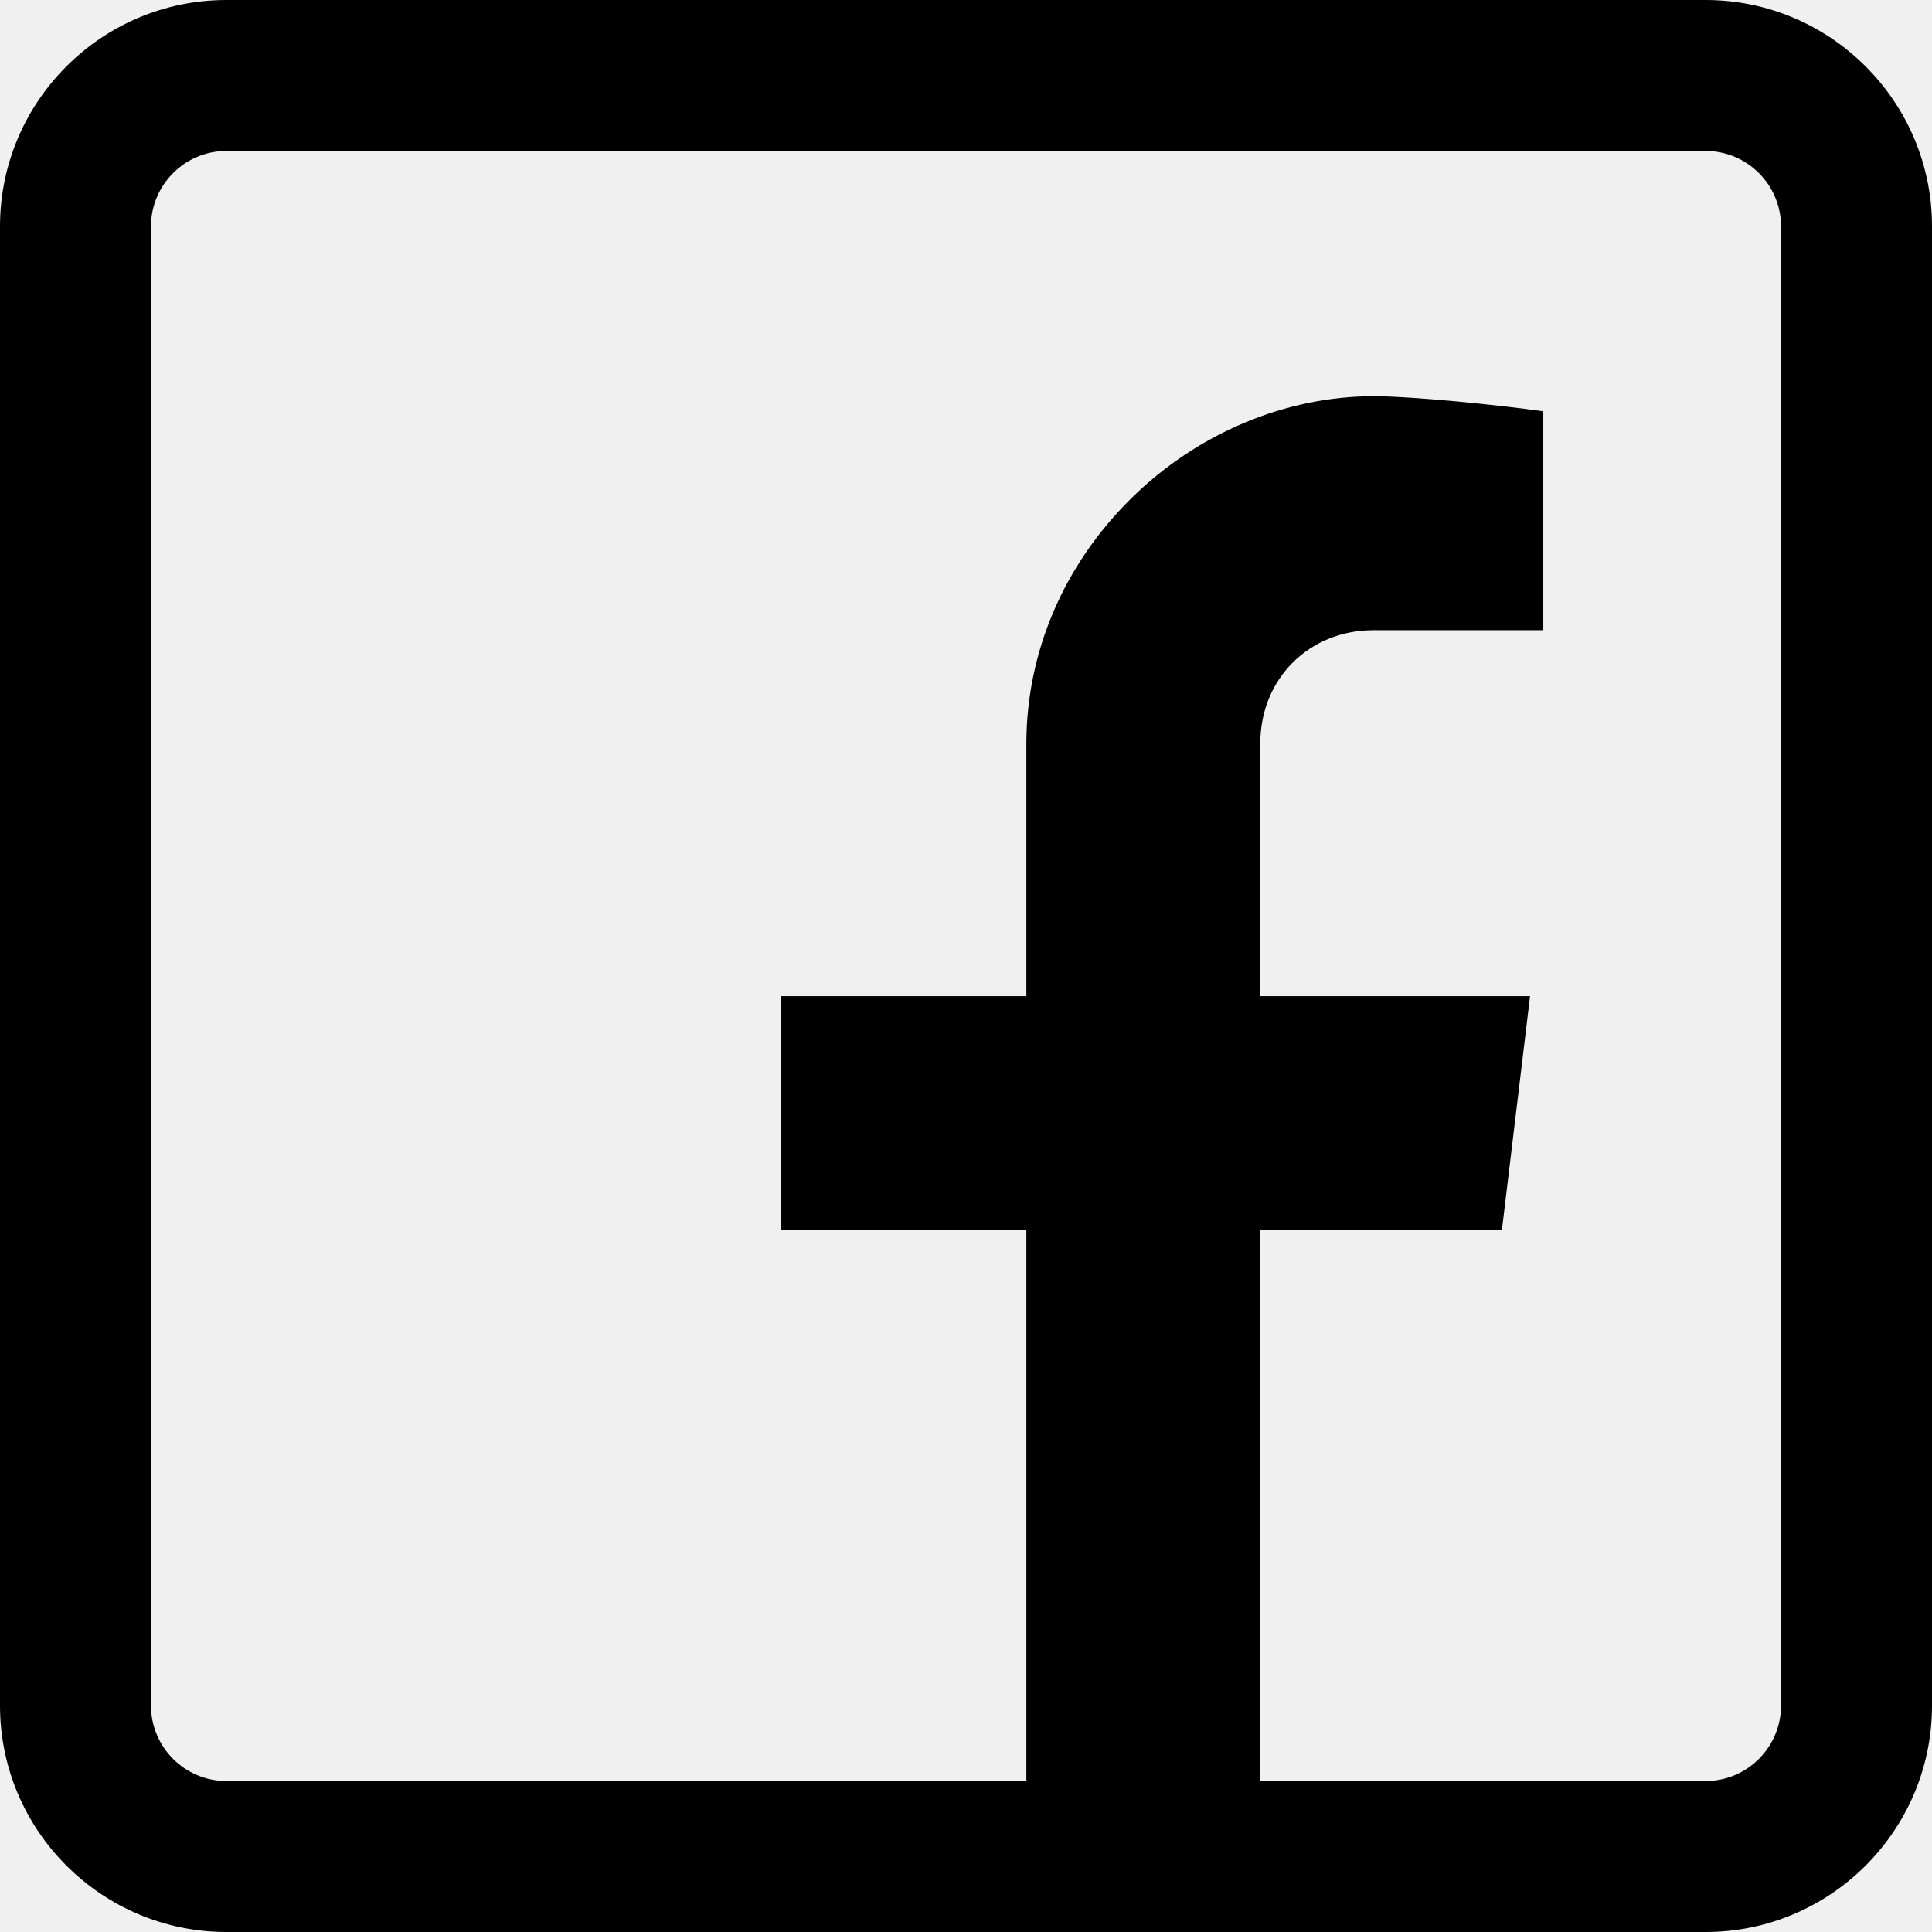
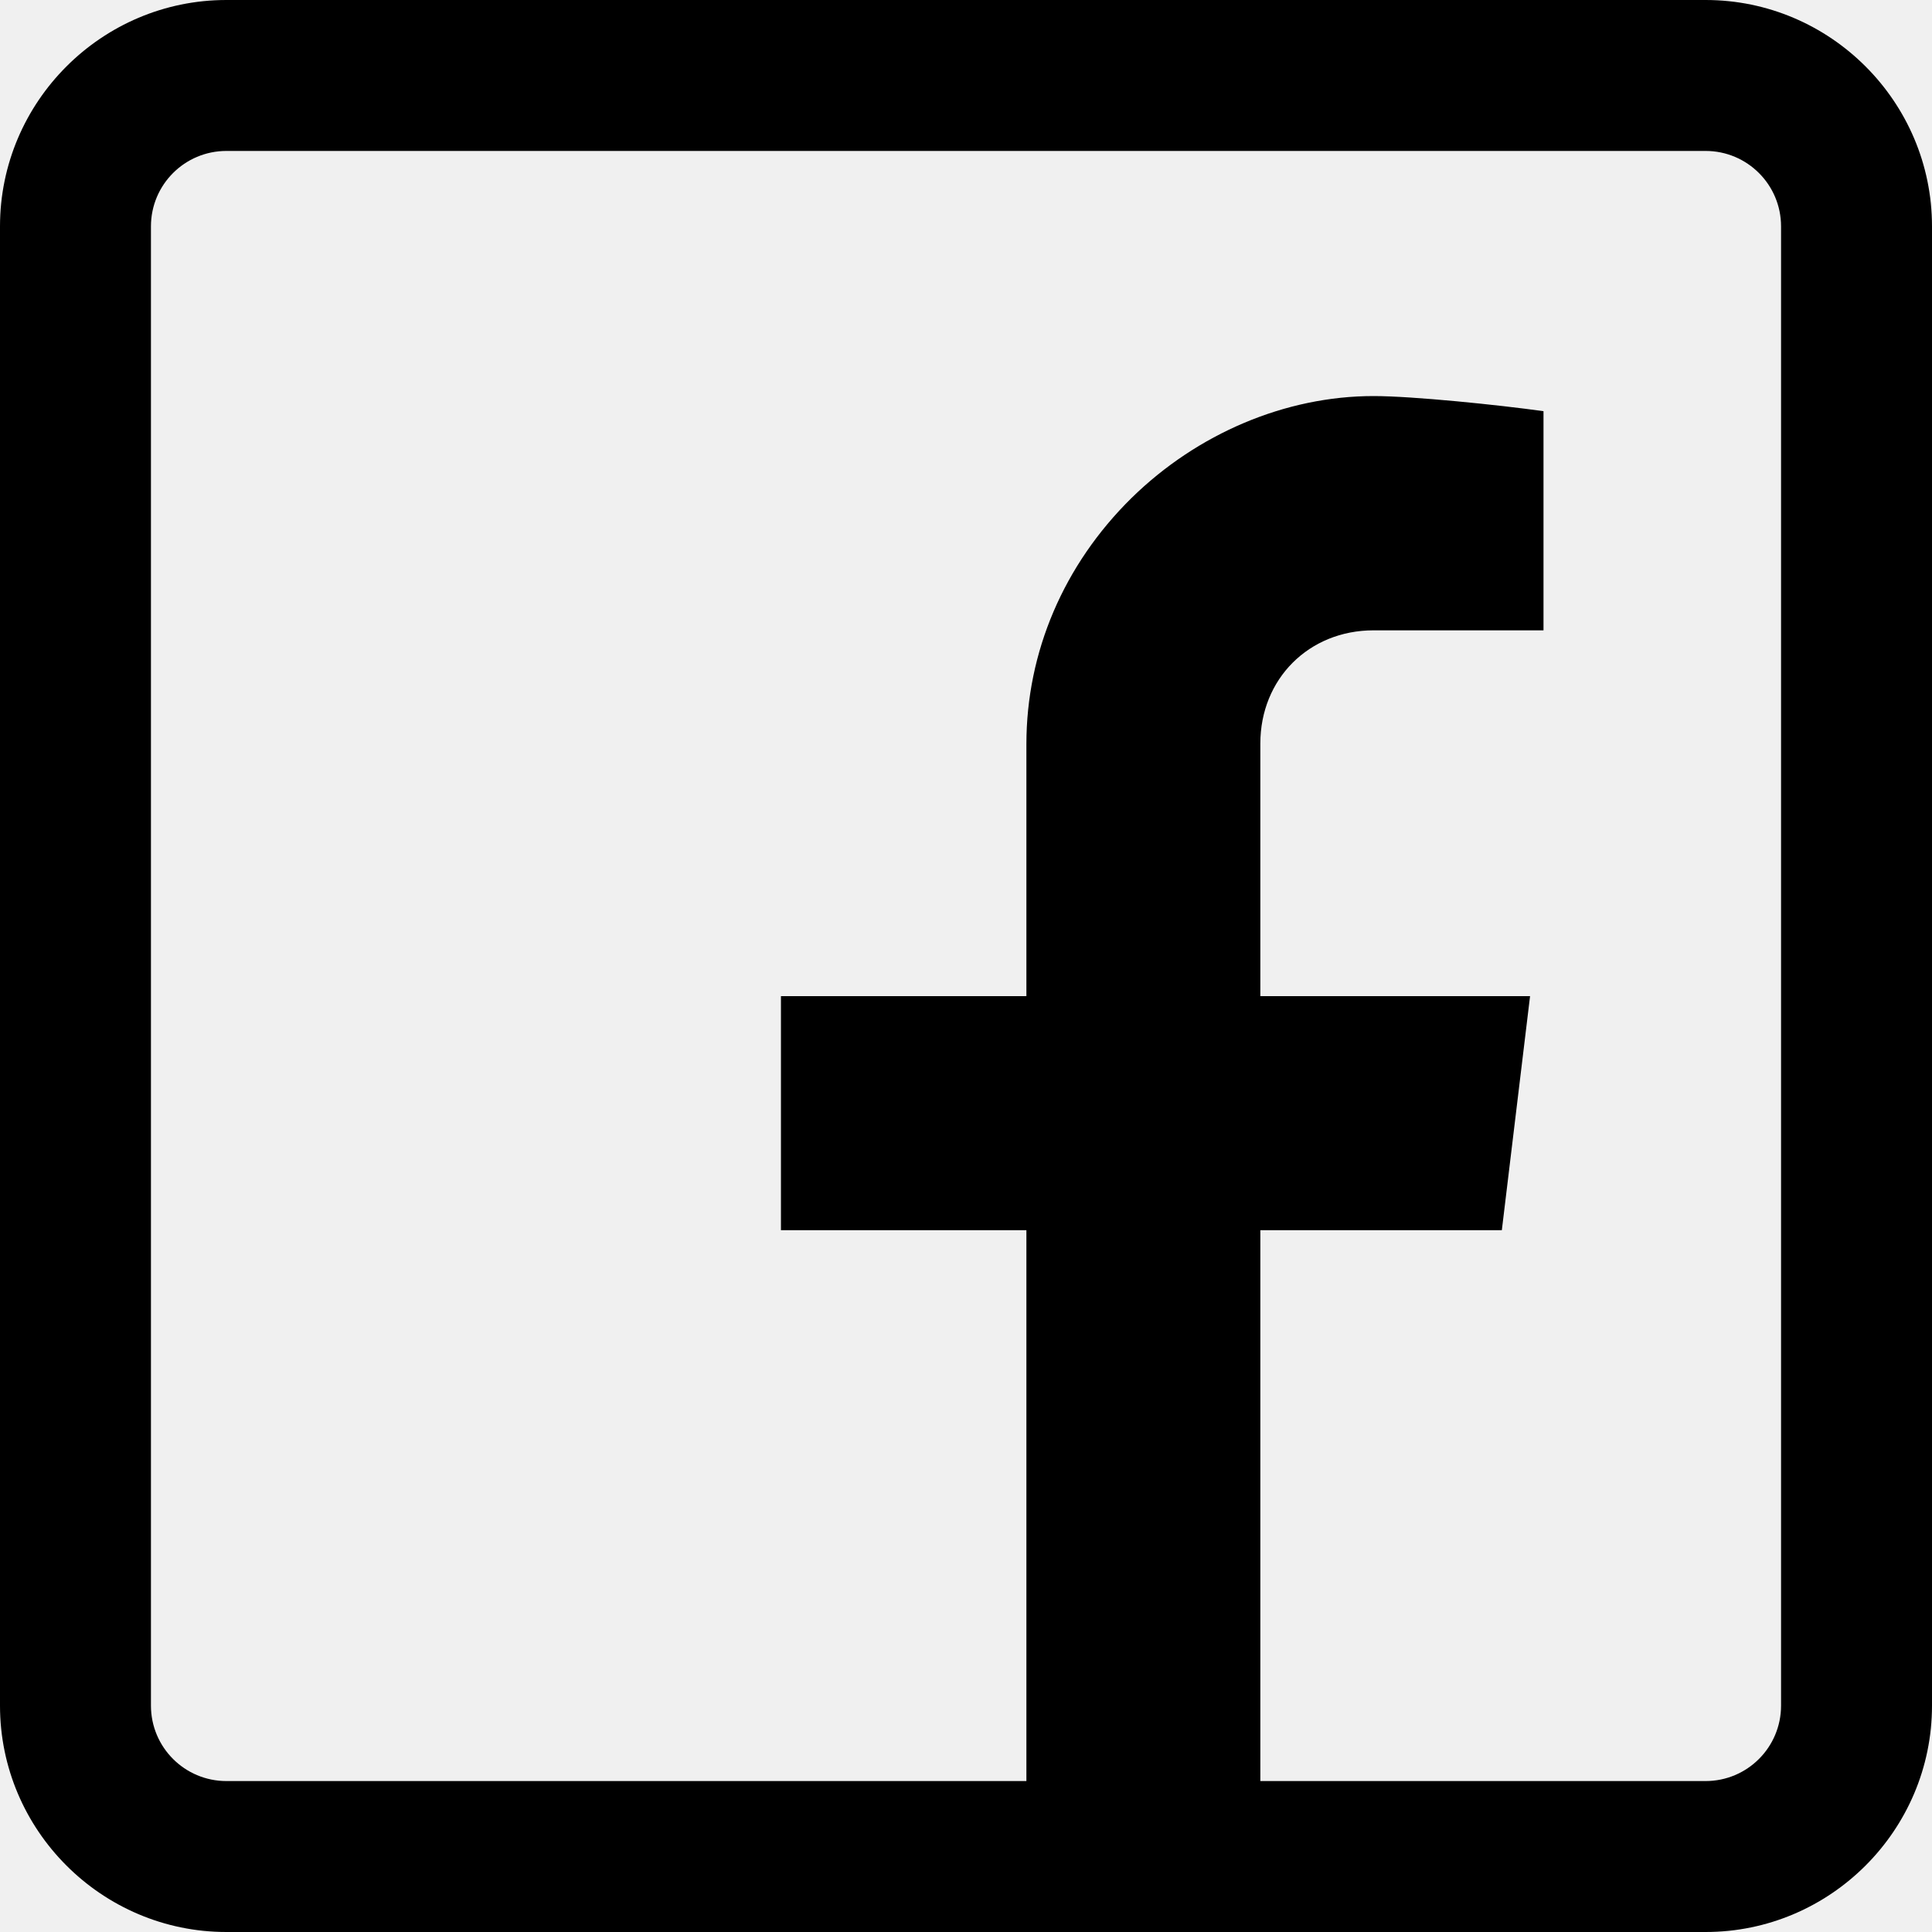
- <svg xmlns="http://www.w3.org/2000/svg" width="21" height="21" viewBox="0 0 21 21" fill="none">
-   <g clip-path="url(#clip0_4_303)">
-     <path d="M18.539 0H2.461C1.104 0 0 1.104 0 2.461V18.539C0 19.896 1.104 21 2.461 21H18.539C19.896 21 21 19.896 21 18.539V2.461C21 1.104 19.896 0 18.539 0ZM19.359 18.539C19.359 18.991 18.991 19.359 18.539 19.359H13.699V13.371H16.325L16.631 10.828H13.699V8.08C13.699 7.379 14.228 6.85 14.93 6.85H16.775V4.471C16.29 4.402 15.352 4.307 14.93 4.307C13.973 4.307 13.014 4.71 12.299 5.414C11.562 6.139 11.156 7.088 11.156 8.087V10.828H8.49V13.371H11.156V19.359H2.461C2.009 19.359 1.641 18.991 1.641 18.539V2.461C1.641 2.009 2.009 1.641 2.461 1.641H18.539C18.991 1.641 19.359 2.009 19.359 2.461V18.539Z" fill="black" />
+ <svg xmlns="http://www.w3.org/2000/svg" width="23px" height="23px" viewBox="0 0 23 23" version="1.1">
+   <g id="surface1">
+     <path style=" stroke:none;fill-rule:nonzero;fill:rgb(0%,0%,0%);fill-opacity:1;" d="M 20.305 0 L 2.695 0 C 1.211 0 0 1.211 0 2.695 L 0 20.305 C 0 21.789 1.211 23 2.695 23 L 20.305 23 C 21.789 23 23 21.789 23 20.305 L 23 2.695 C 23 1.211 21.789 0 20.305 0 Z M 21.203 20.305 C 21.203 20.801 20.801 21.203 20.305 21.203 L 15.004 21.203 L 15.004 14.645 L 17.879 14.645 L 18.215 11.859 L 15.004 11.859 L 15.004 8.852 C 15.004 8.082 15.582 7.504 16.352 7.504 L 18.375 7.504 L 18.375 4.895 C 17.84 4.82 16.816 4.715 16.352 4.715 C 15.305 4.715 14.254 5.16 13.469 5.93 C 12.664 6.723 12.219 7.762 12.219 8.859 L 12.219 11.859 L 9.297 11.859 L 9.297 14.645 L 12.219 14.645 L 12.219 21.203 L 2.695 21.203 C 2.199 21.203 1.797 20.801 1.797 20.305 L 1.797 2.695 C 1.797 2.199 2.199 1.797 2.695 1.797 L 20.305 1.797 C 20.801 1.797 21.203 2.199 21.203 2.695 Z M 21.203 20.305 " />
  </g>
-   <defs>
-     <clipPath id="clip0_4_303">
-       <rect width="21" height="21" fill="white" />
-     </clipPath>
-   </defs>
</svg>
